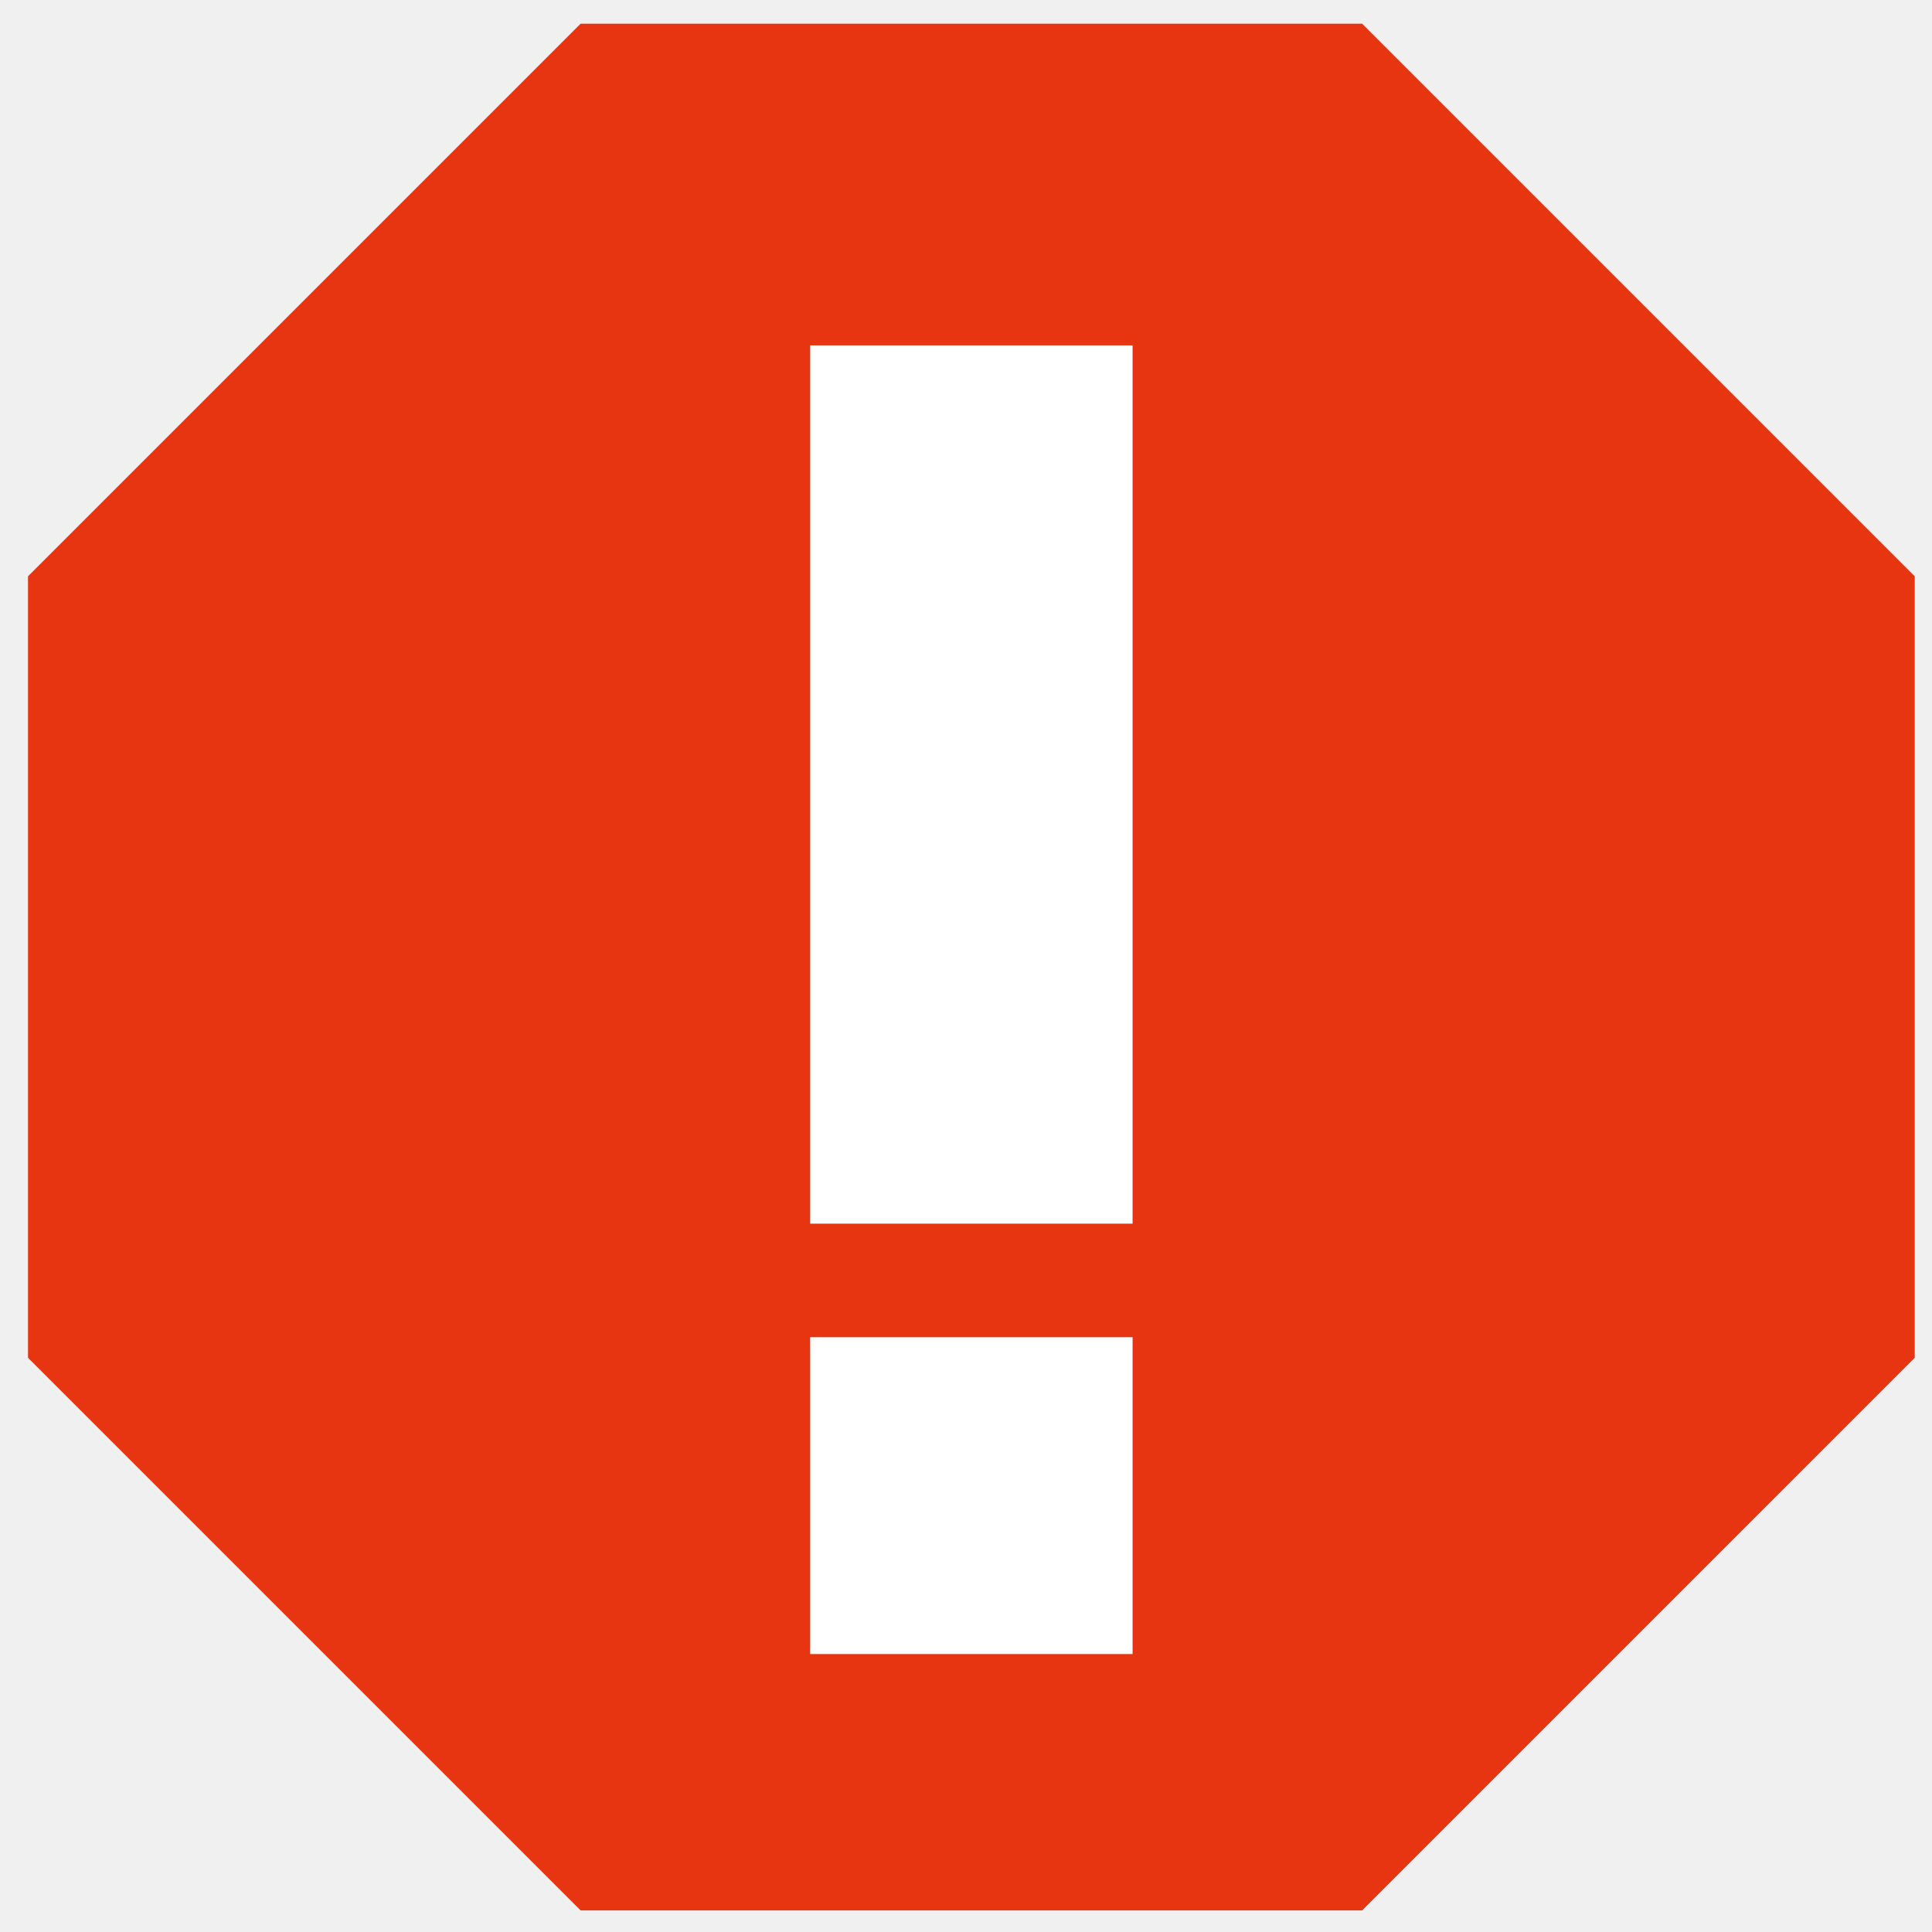
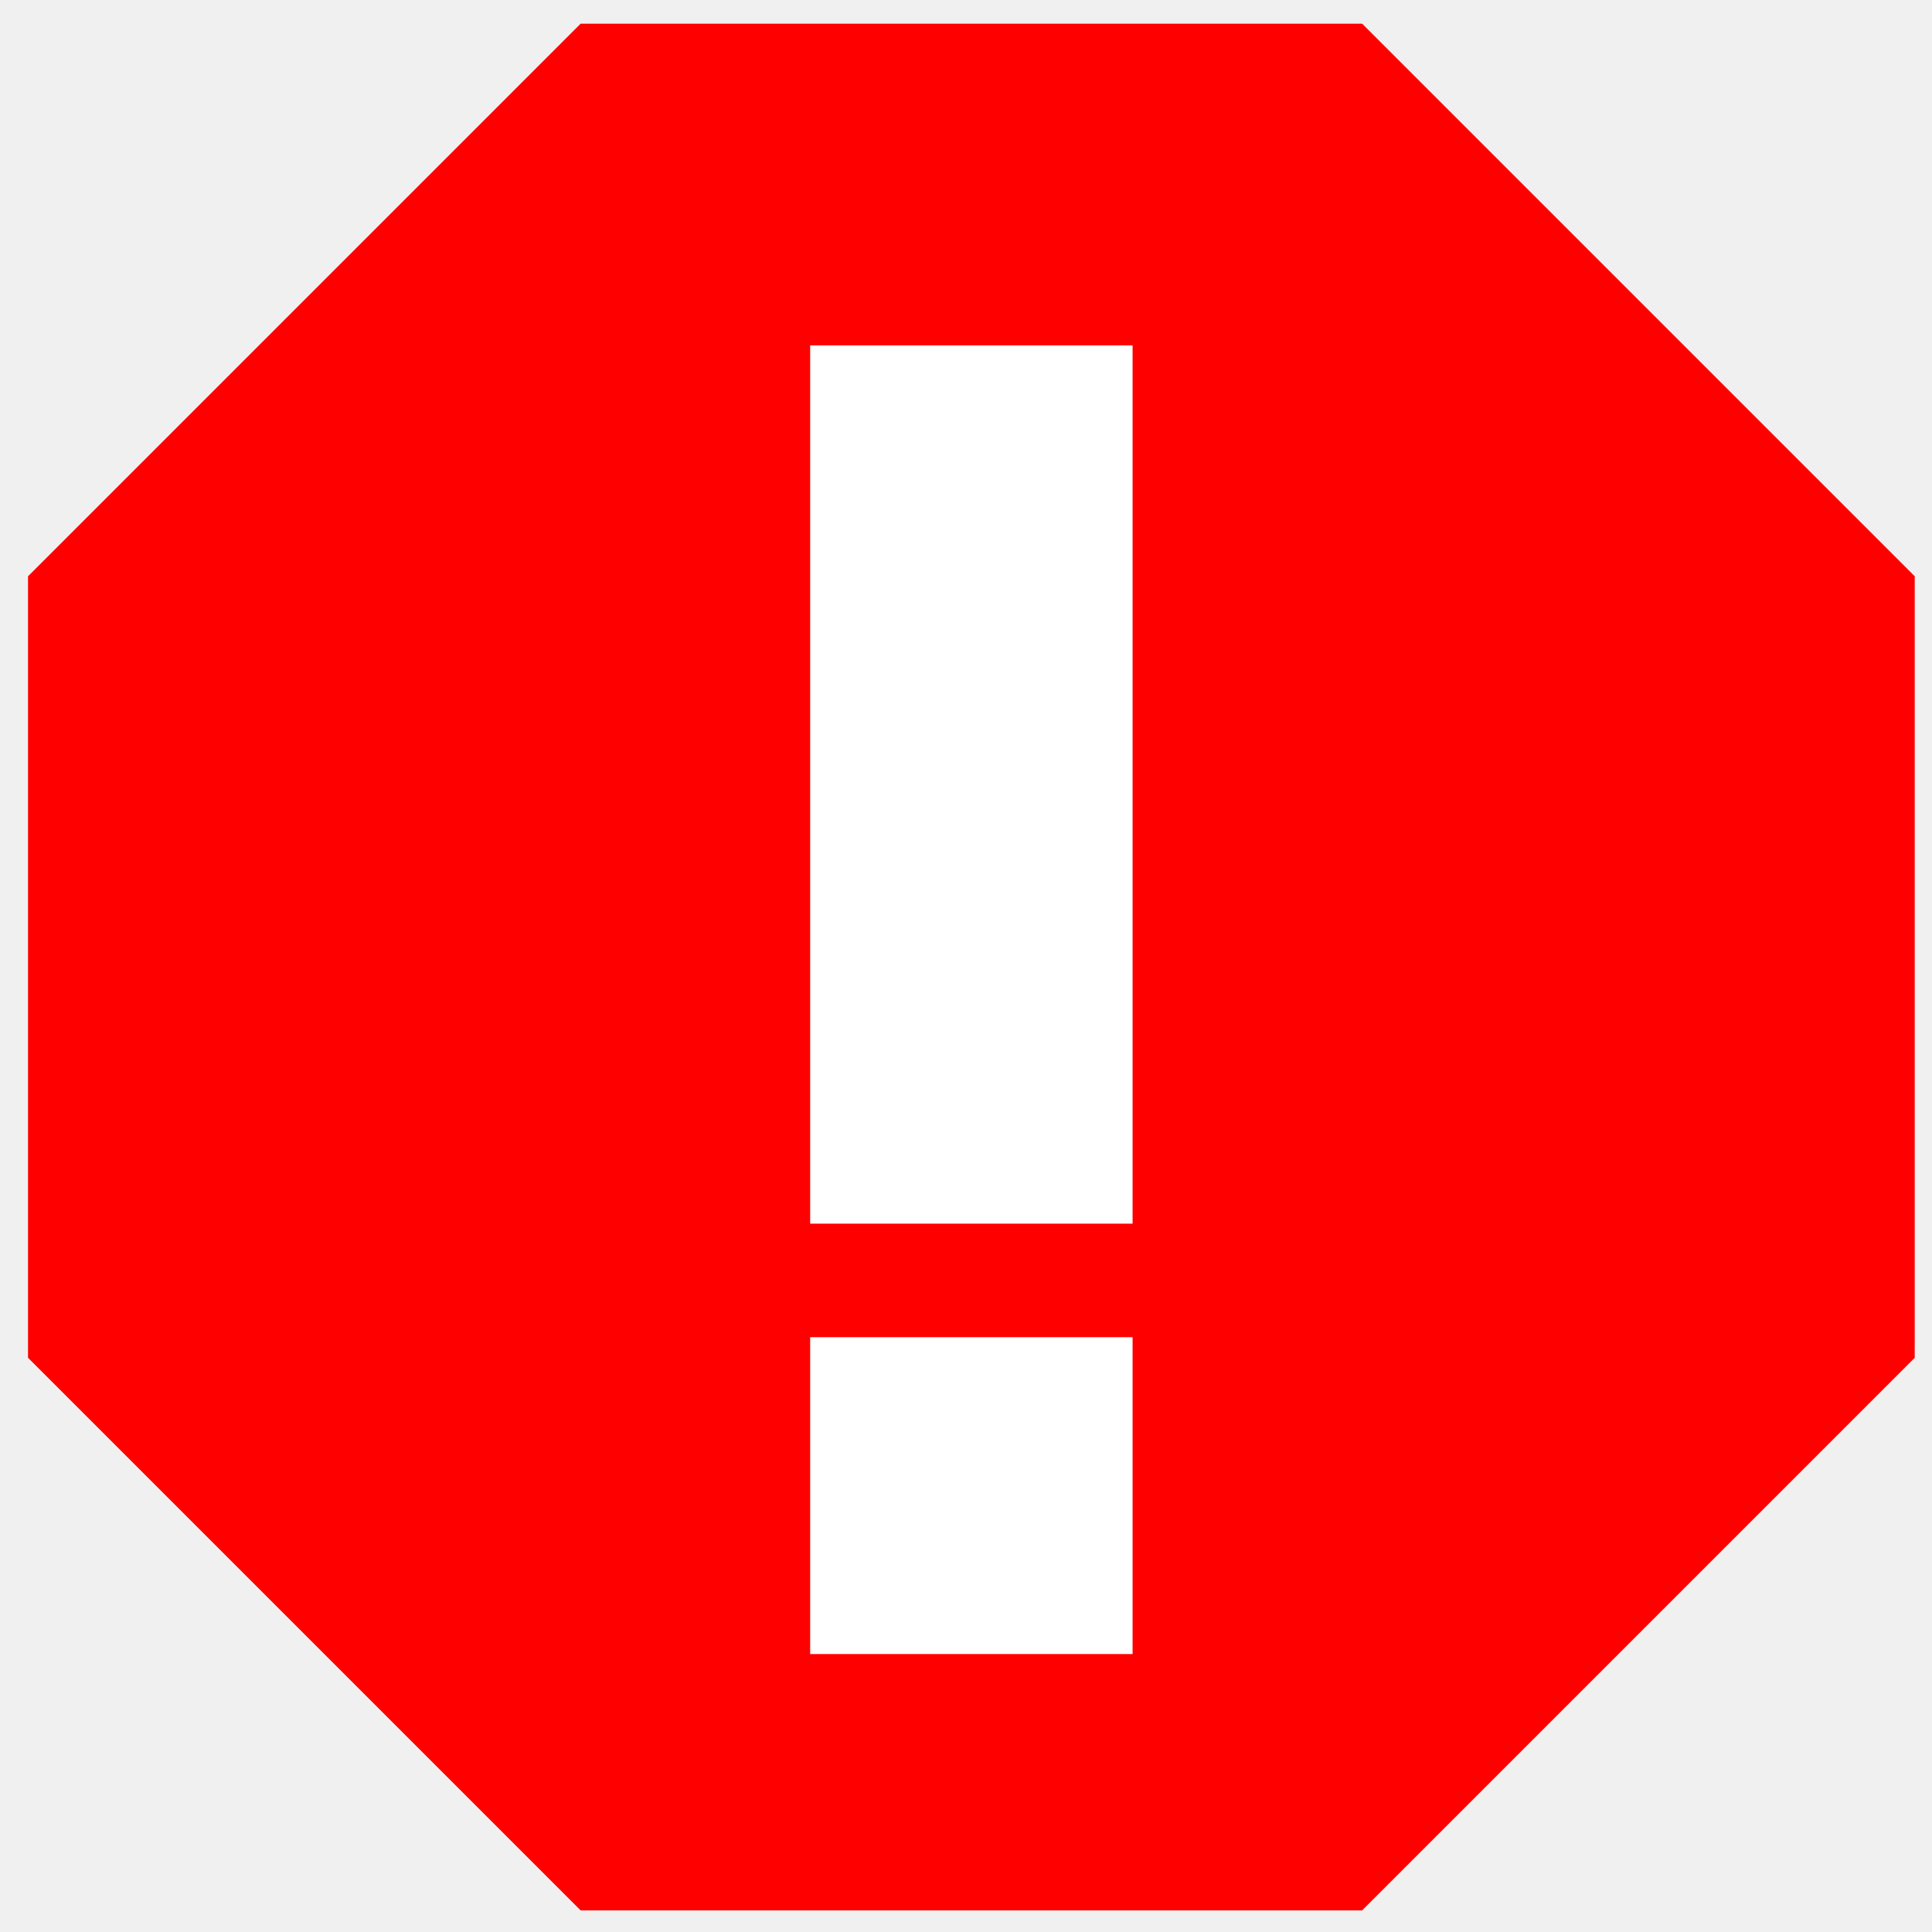
<svg xmlns="http://www.w3.org/2000/svg" version="1.1" width="32" height="32" viewBox="0 0 72.249 72.249" id="sign-crit-error" style="fill-rule:evenodd">
-   <defs id="defs4">
-     <style type="text/css" id="style6" />
-   </defs>
+   <defs id="defs8" />
  <g transform="translate(0,-527.7511)" id="Layer_x0020_1">
    <g id="_163089376">
      <g id="g3878">
-         <polygon points="7,178.635 92.818,92.818 178.635,7 300,7 421.365,7 507.182,92.818 593,178.636 593,300 593,421.365 507.182,507.182 421.364,593 300,593 178.635,593 92.818,507.182 7,421.365 7,300 " transform="matrix(0.120402,0,0,0.120402,0.2047596,527.7937)" id="_163088416" style="fill:#e73411;fill-opacity:1;fill-rule:evenodd" />
+         <polygon points="7,178.635 92.818,92.818 178.635,7 300,7 421.365,7 507.182,92.818 593,178.636 593,300 593,421.365 507.182,507.182 421.364,593 300,593 178.635,593 92.818,507.182 7,421.365 7,300 " transform="matrix(0.120402,0,0,0.120402,0.2047596,527.7937)" id="_163088416" style="fill:#ff0000;fill-opacity:1;fill-rule:evenodd" />
        <rect width="12.057" height="32.844" x="30.297" y="540.667" id="rect3858" style="fill:#ffffff;fill-opacity:1" />
        <rect width="12.057" height="11.849" x="30.297" y="577.757" id="rect3858-3" style="fill:#ffffff;fill-opacity:1;fill-rule:evenodd" />
      </g>
    </g>
  </g>
</svg>
